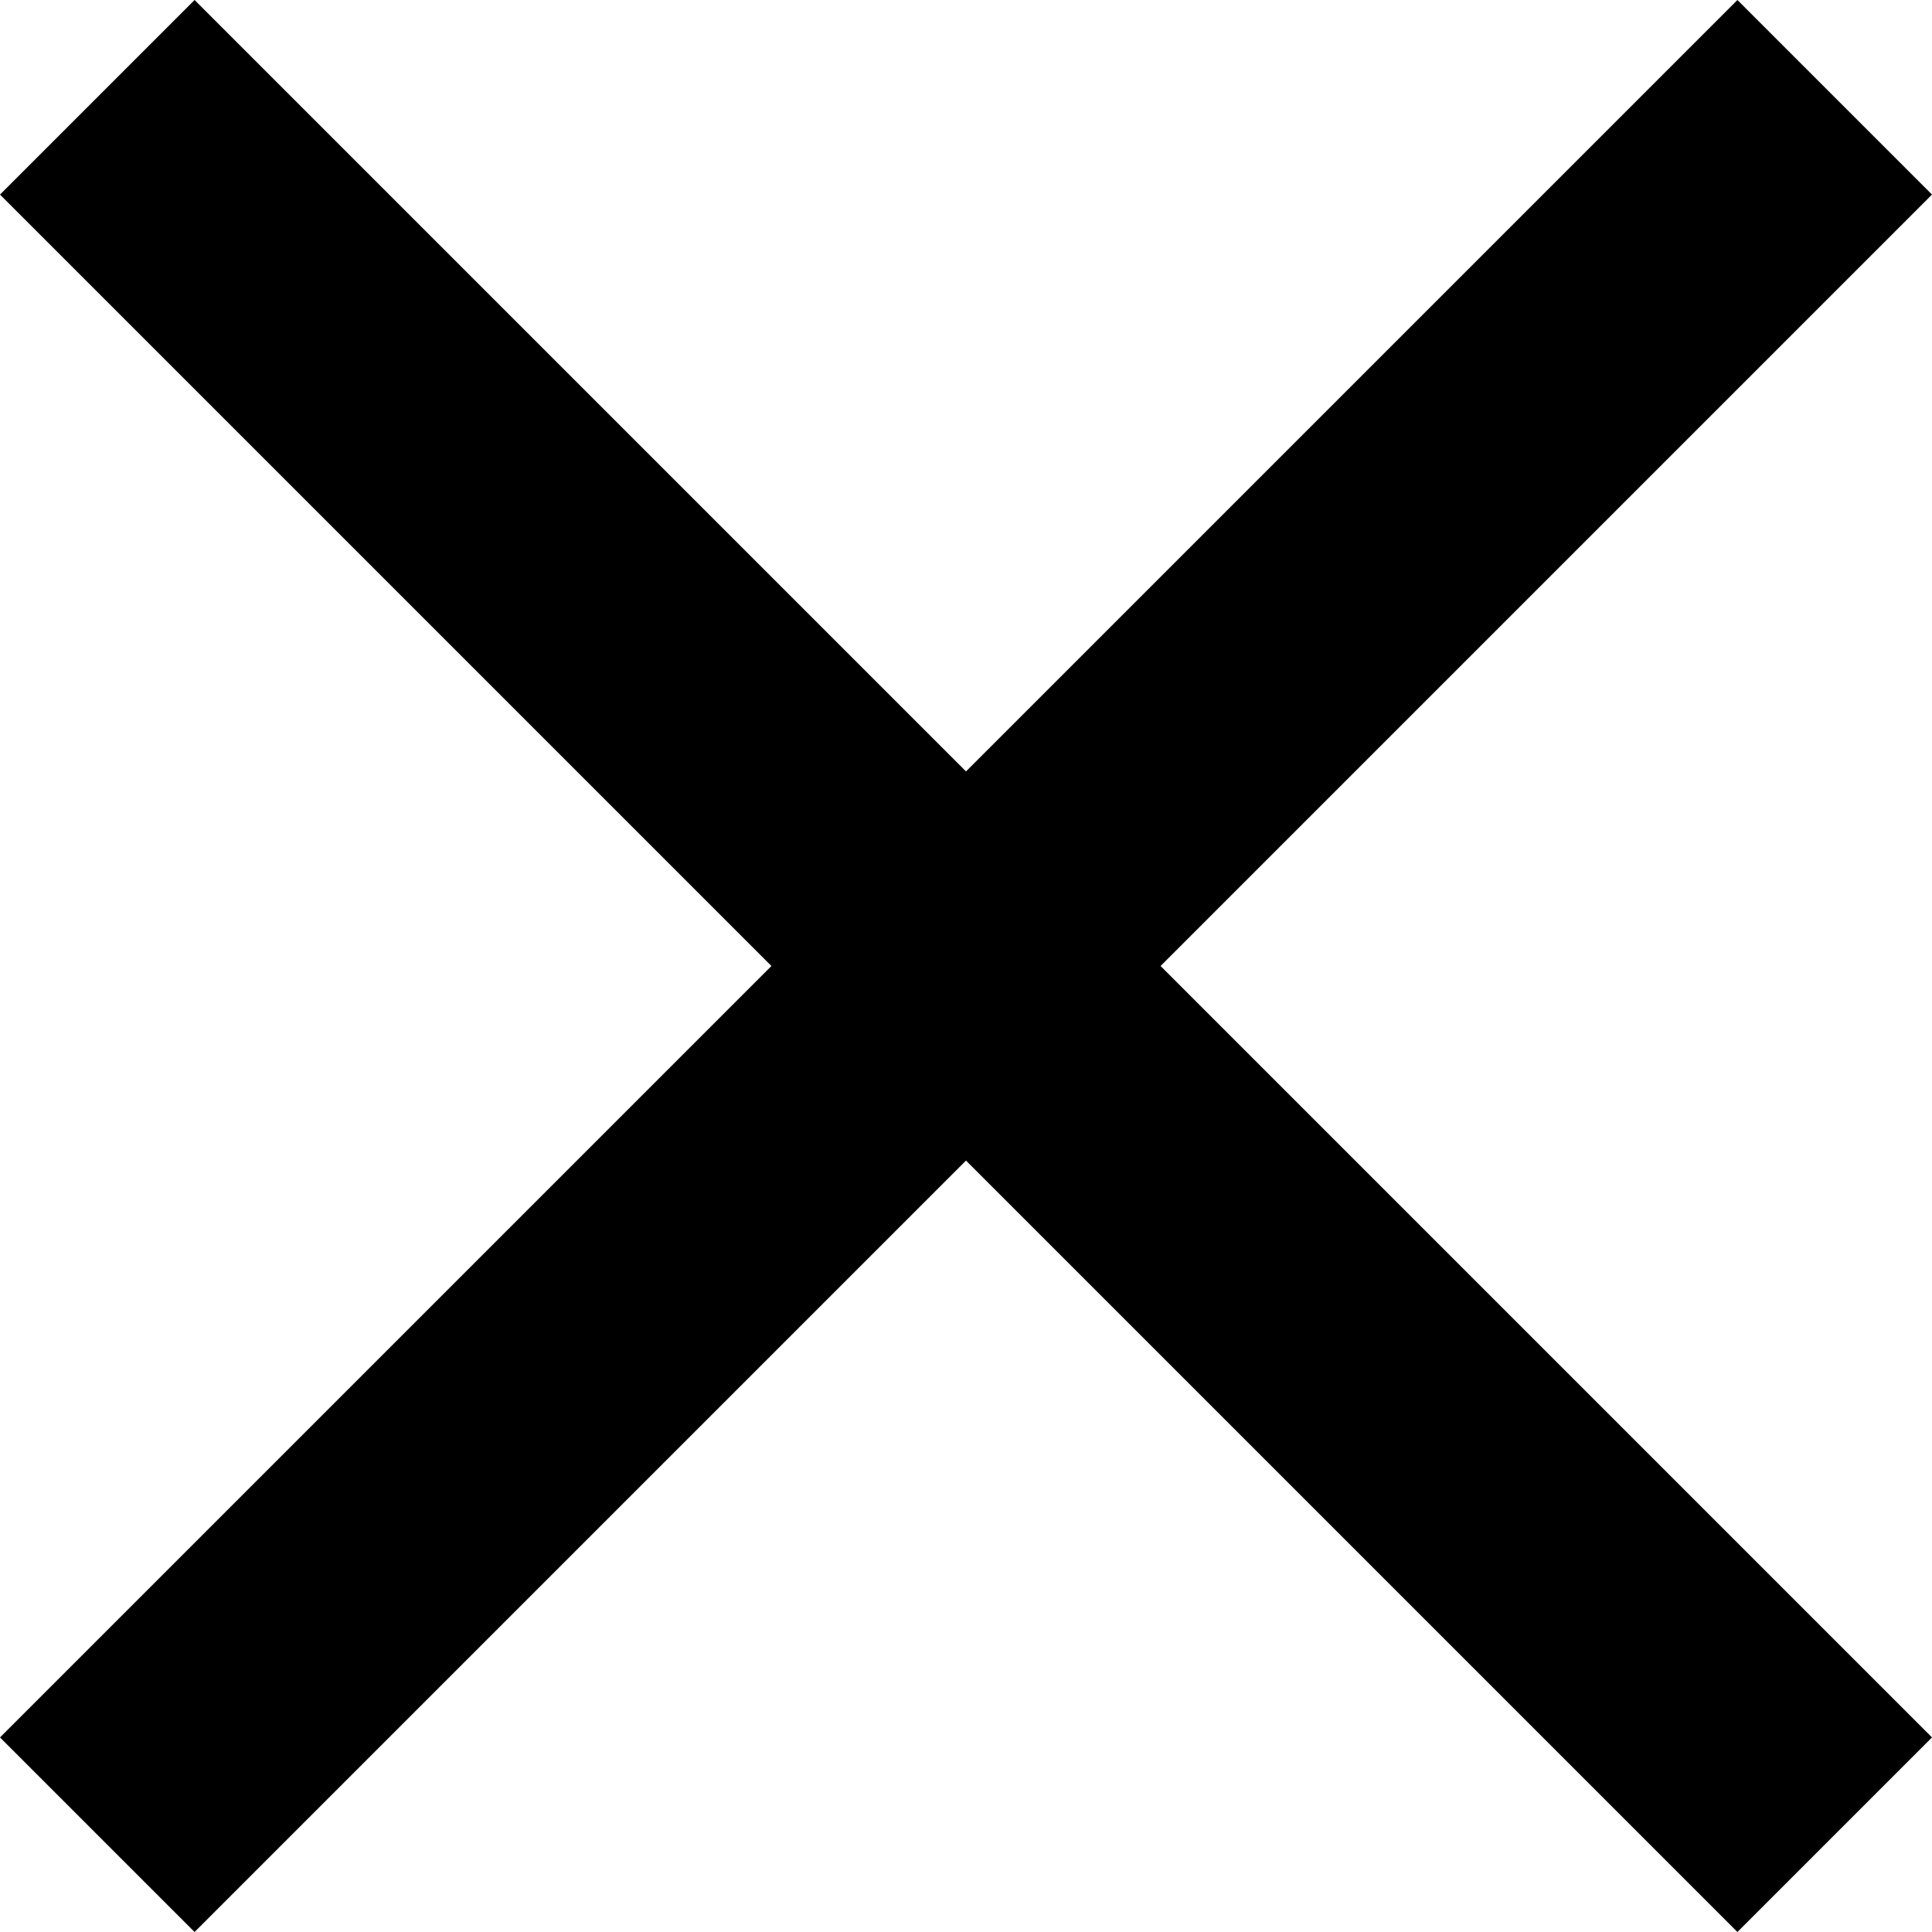
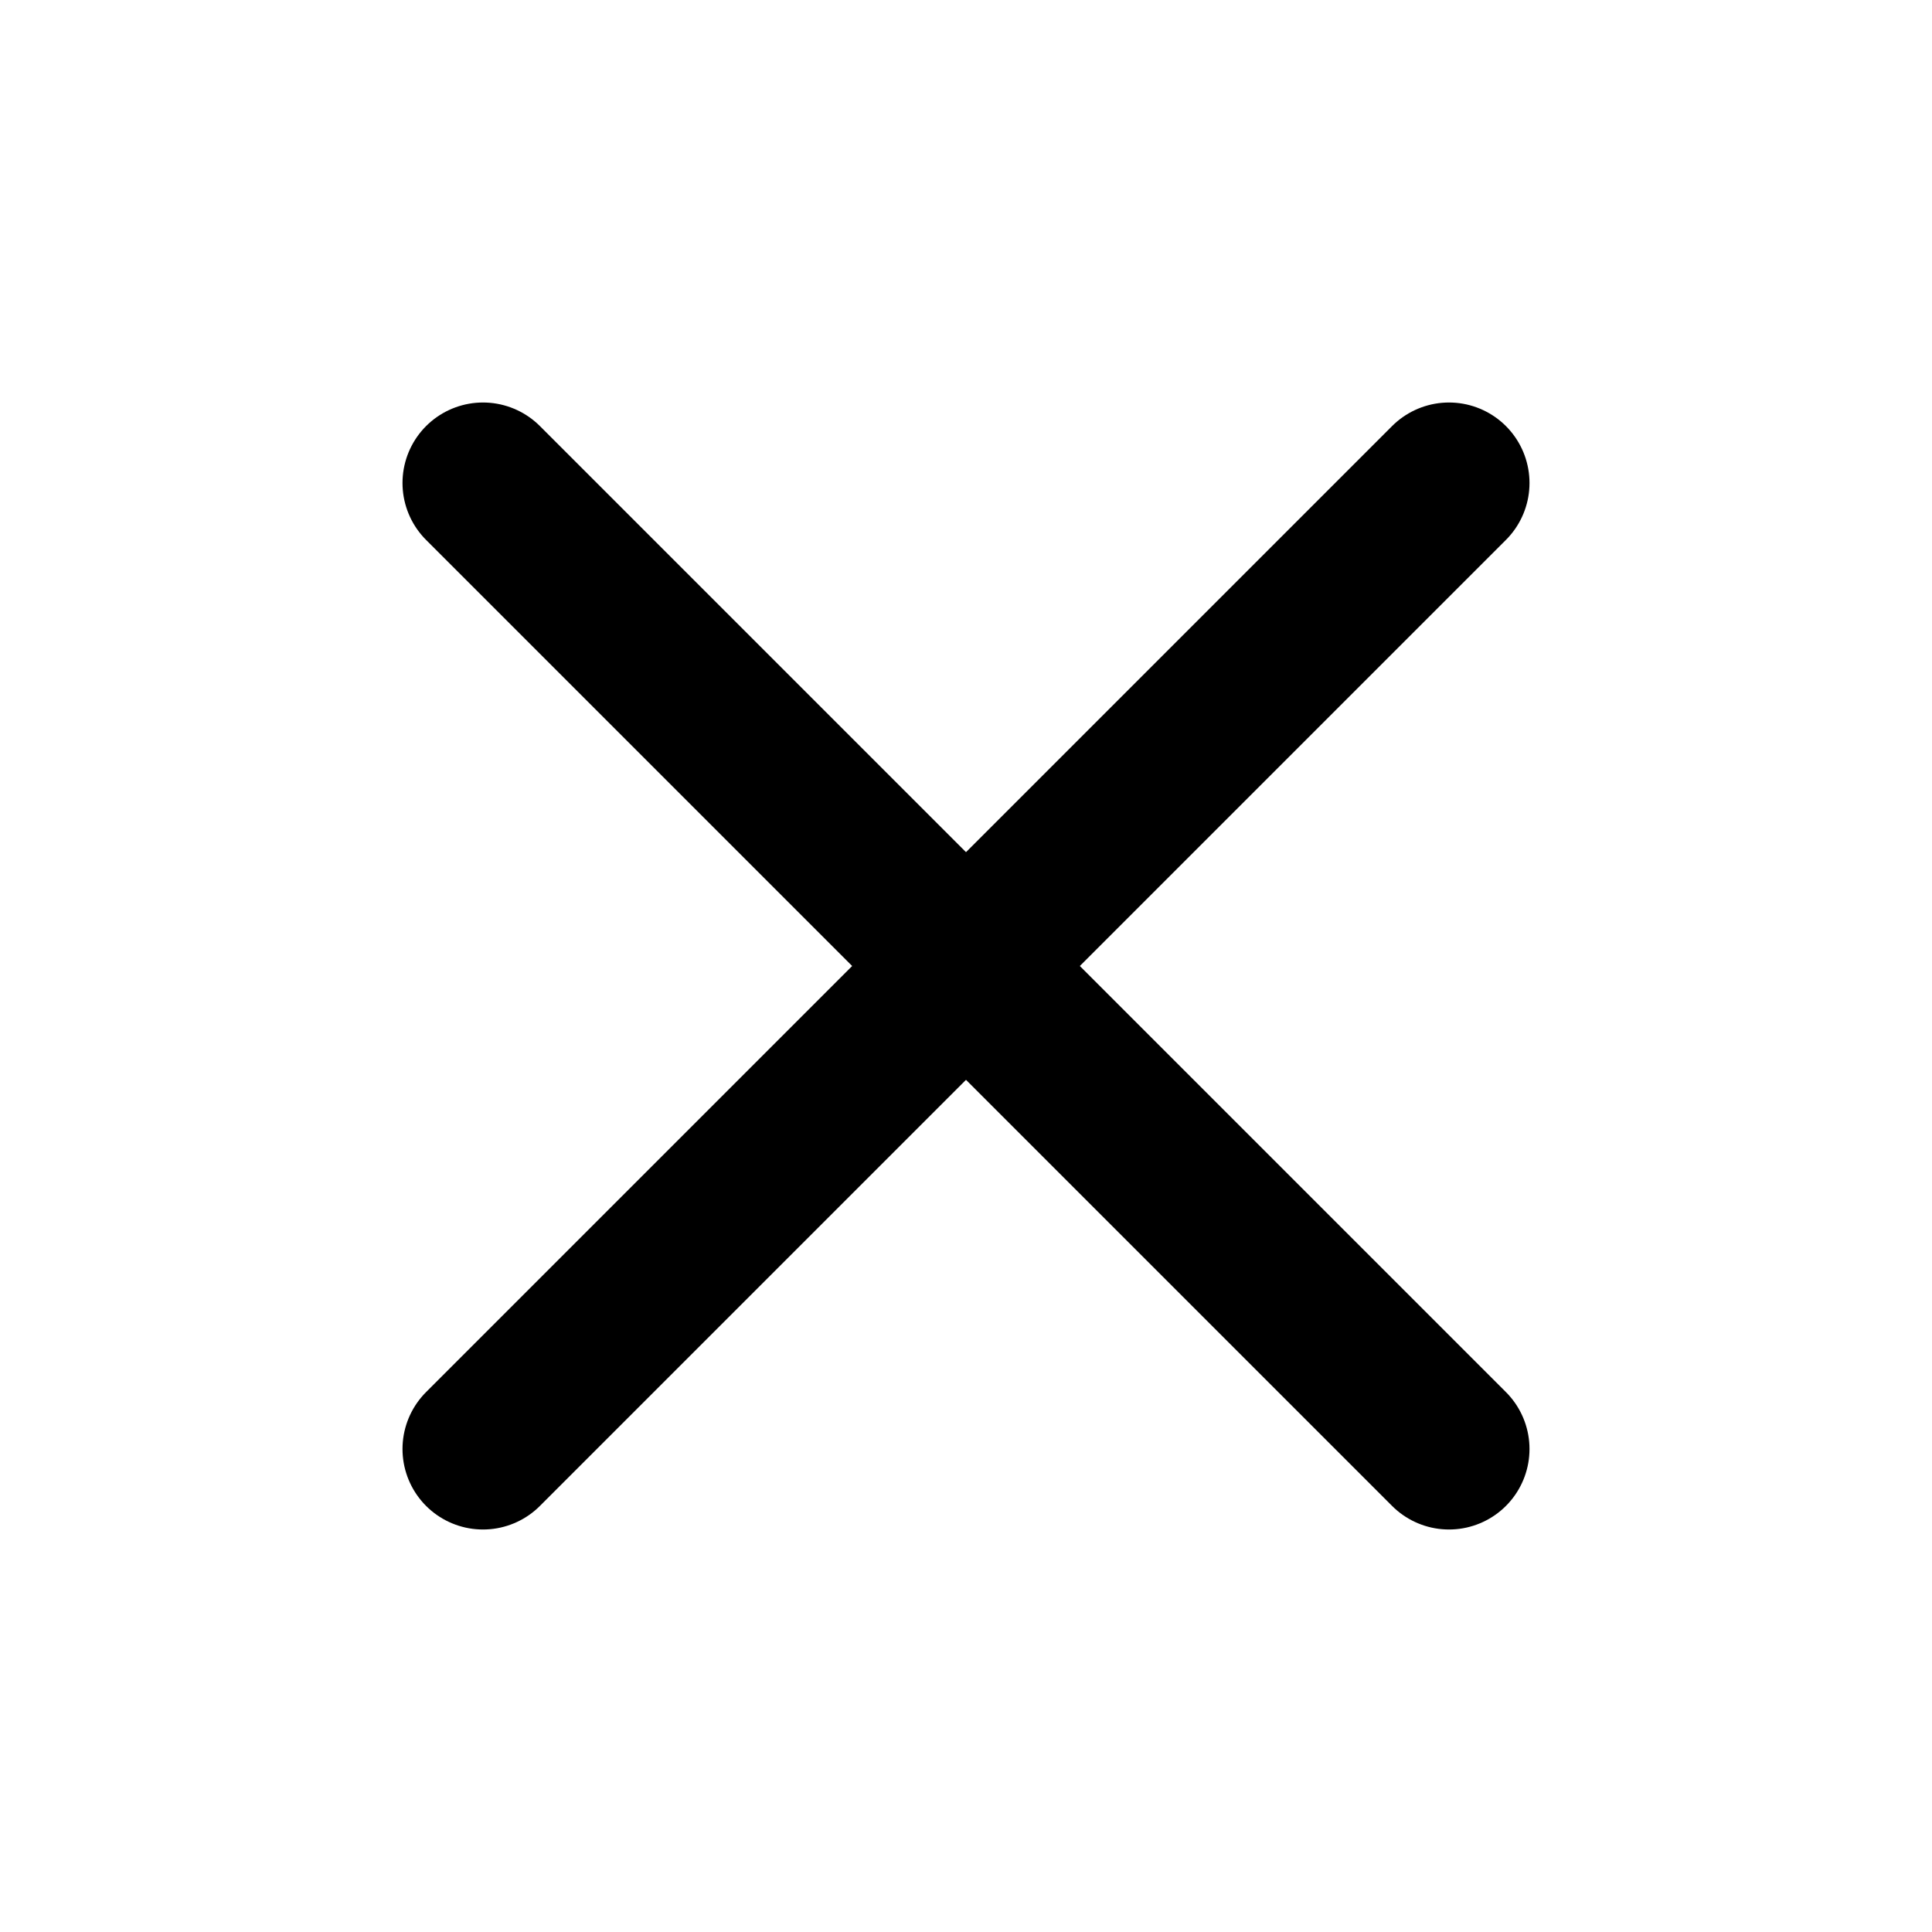
- <svg xmlns="http://www.w3.org/2000/svg" width="14" height="14" viewBox="0 0 14 14" fill="none">
-   <path d="M14 1.41L12.59 0L7 5.59L1.41 0L0 1.41L5.59 7L0 12.59L1.41 14L7 8.41L12.59 14L14 12.59L8.41 7L14 1.41Z" fill="black" />
+ <svg xmlns="http://www.w3.org/2000/svg" width="24" height="24" viewBox="0 0 24 24" fill="none" stroke="currentColor" stroke-width="2" stroke-linecap="round" stroke-linejoin="round" class="feather feather-x">
+   <line x1="18" y1="6" x2="6" y2="18" />
+   <line x1="6" y1="6" x2="18" y2="18" />
</svg>
